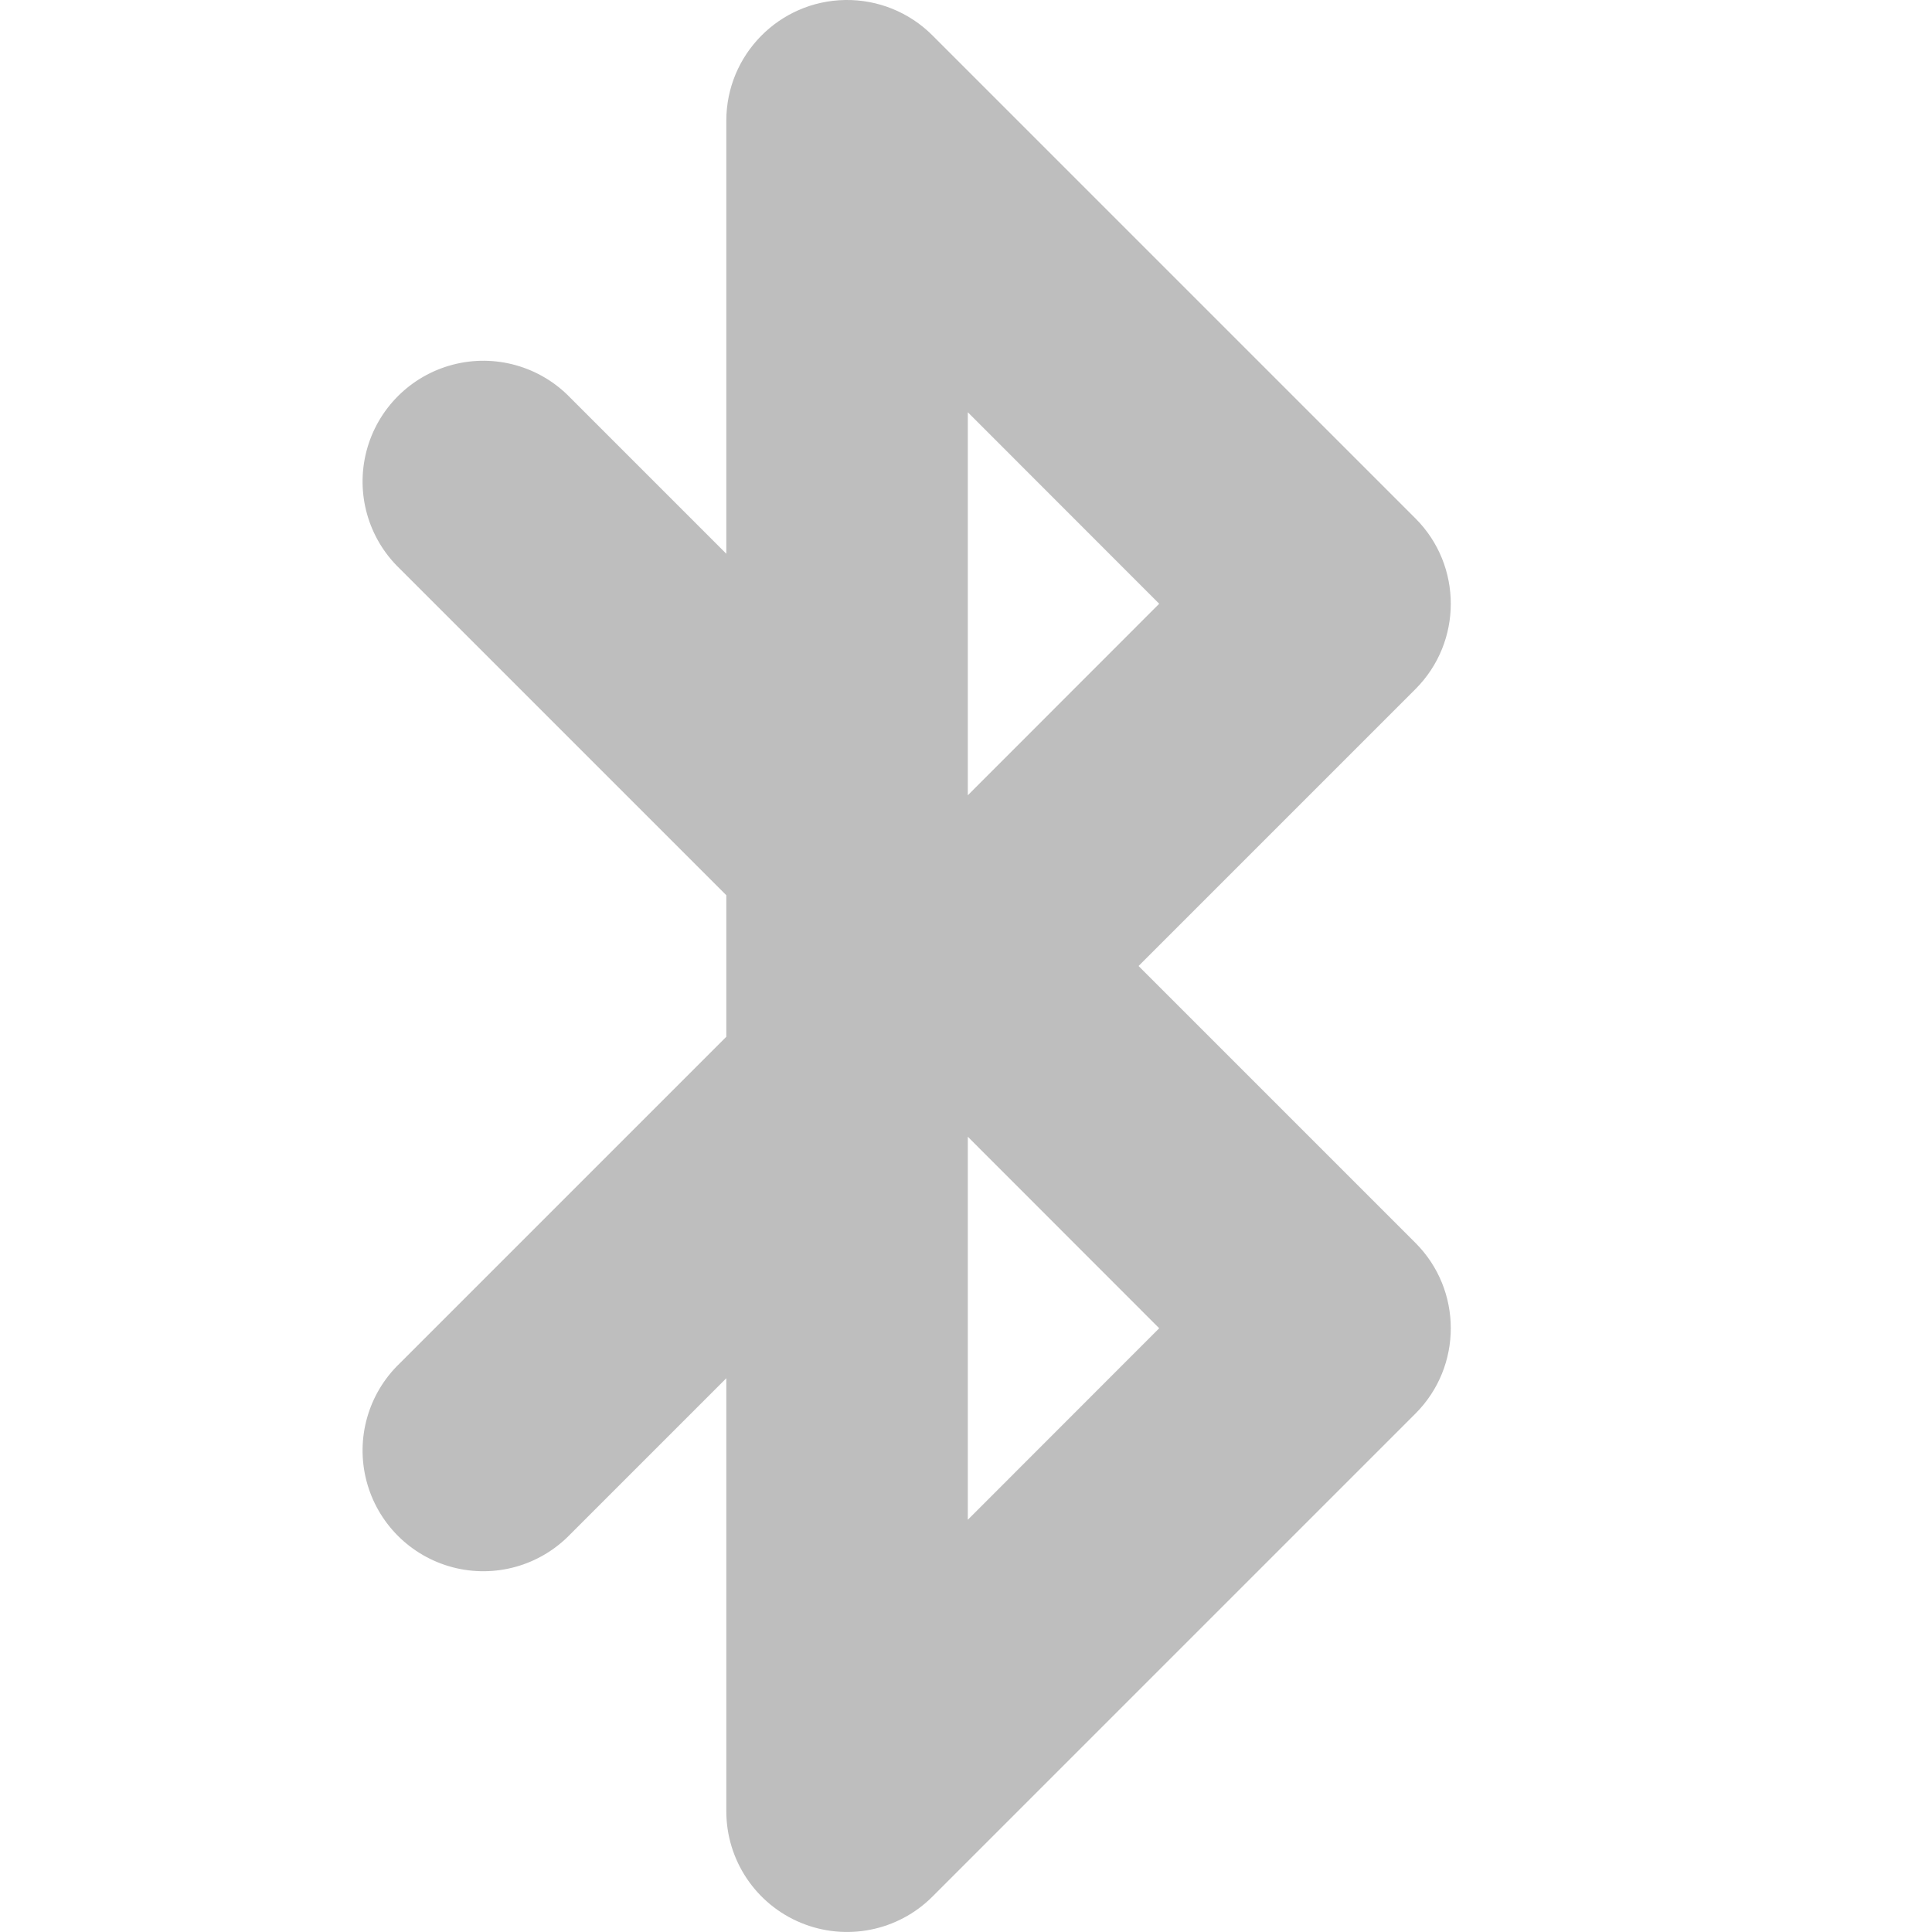
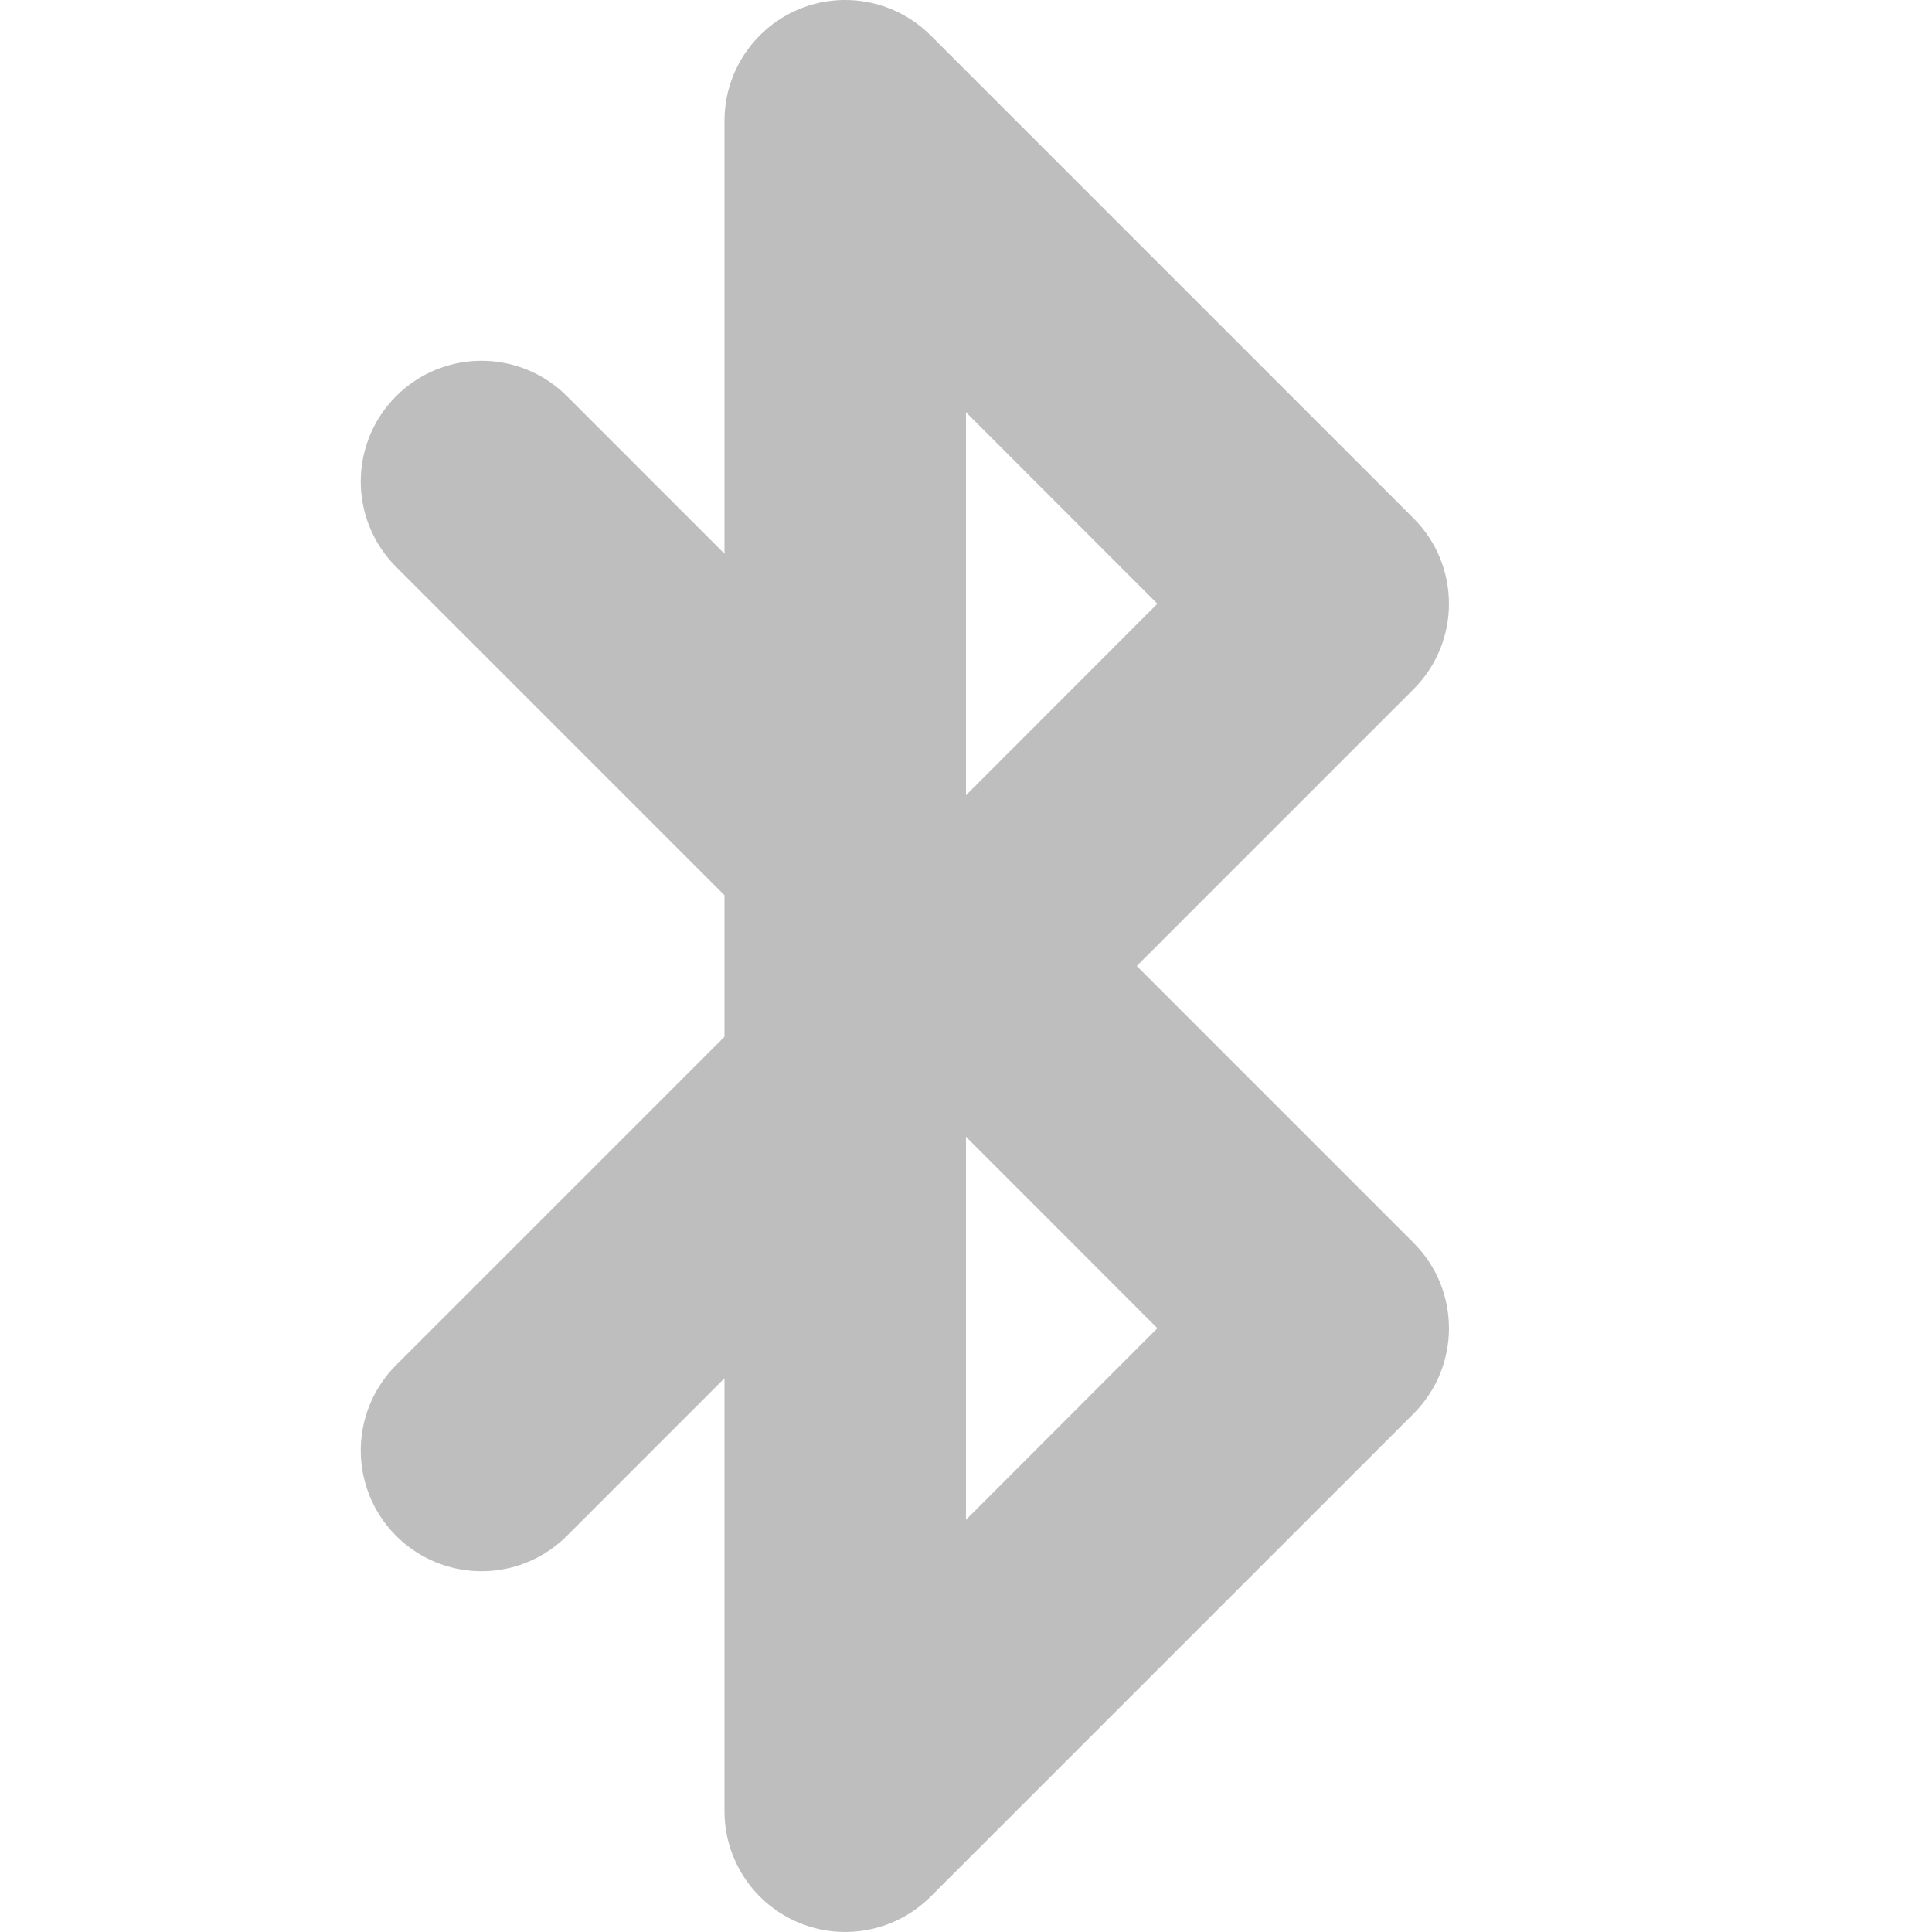
<svg xmlns="http://www.w3.org/2000/svg" height="16" width="16" version="1.1" id="svg6">
  <defs id="defs10" />
-   <path style="color:#000000;font-style:normal;font-variant:normal;font-weight:normal;font-stretch:normal;font-size:medium;line-height:normal;font-family:sans-serif;font-variant-ligatures:normal;font-variant-position:normal;font-variant-caps:normal;font-variant-numeric:normal;font-variant-alternates:normal;font-feature-settings:normal;text-indent:0;text-align:start;text-decoration:none;text-decoration-line:none;text-decoration-style:solid;text-decoration-color:#000000;letter-spacing:normal;word-spacing:normal;text-transform:none;writing-mode:lr-tb;direction:ltr;text-orientation:mixed;dominant-baseline:auto;baseline-shift:baseline;text-anchor:start;white-space:normal;shape-padding:0;clip-rule:nonzero;display:inline;overflow:visible;visibility:visible;opacity:1;isolation:auto;mix-blend-mode:normal;color-interpolation:sRGB;color-interpolation-filters:linearRGB;solid-color:#000000;solid-opacity:1;vector-effect:none;fill:#bebebe;fill-opacity:1;fill-rule:nonzero;stroke:none;stroke-width:2;stroke-linecap:round;stroke-linejoin:round;stroke-miterlimit:4;stroke-dasharray:none;stroke-dashoffset:0;stroke-opacity:1;color-rendering:auto;image-rendering:auto;shape-rendering:auto;text-rendering:auto;enable-background:accumulate" d="M 6.999,3.7727e-8 A 1,1 0 0 0 6.015,1 V 4.586 L 4.722,3.293 a 1,1 0 1 0 -1.414,1.414 l 2.707,2.707 v 1.172 l -2.707,2.707 a 1,1 0 1 0 1.414,1.414 l 1.293,-1.293 V 15 a 1,1 0 0 0 1.707,0.707 l 4,-4 a 1,1 0 0 0 0,-1.414 L 9.429,8 11.722,5.707 a 1,1 0 0 0 0,-1.414 L 7.722,0.293 A 1,1 0 0 0 6.999,3.7727e-8 Z M 8.015,3.414 9.6,5 8.015,6.586 Z m 0,6 L 9.6,11 8.015,12.586 Z" id="path835" />
+   <path style="color:#000000;font-style:normal;font-variant:normal;font-weight:normal;font-stretch:normal;font-size:medium;line-height:normal;font-family:sans-serif;font-variant-ligatures:normal;font-variant-position:normal;font-variant-caps:normal;font-variant-numeric:normal;font-variant-alternates:normal;font-feature-settings:normal;text-indent:0;text-align:start;text-decoration:none;text-decoration-line:none;text-decoration-style:solid;text-decoration-color:#000000;letter-spacing:normal;word-spacing:normal;text-transform:none;writing-mode:lr-tb;direction:ltr;text-orientation:mixed;dominant-baseline:auto;baseline-shift:baseline;text-anchor:start;white-space:normal;shape-padding:0;clip-rule:nonzero;display:inline;overflow:visible;visibility:visible;opacity:1;isolation:auto;mix-blend-mode:normal;color-interpolation:sRGB;color-interpolation-filters:linearRGB;solid-color:#000000;solid-opacity:1;vector-effect:none;fill:#bebebe;fill-opacity:1;fill-rule:nonzero;stroke:none;stroke-width:2;stroke-linecap:round;stroke-linejoin:round;stroke-miterlimit:4;stroke-dasharray:none;stroke-dashoffset:0;stroke-opacity:1;color-rendering:auto;image-rendering:auto;shape-rendering:auto;text-rendering:auto;enable-background:accumulate" d="M 6.984,3.7727e-8 A 1,1 0 0 0 6,1 V 4.586 L 4.707,3.293 a 1,1 0 1 0 -1.414,1.414 l 2.707,2.707 v 1.172 l -2.707,2.707 a 1,1 0 1 0 1.414,1.414 l 1.293,-1.293 V 15 a 1,1 0 0 0 1.707,0.707 l 4,-4 a 1,1 0 0 0 0,-1.414 L 9.414,8 11.707,5.707 a 1,1 0 0 0 0,-1.414 L 7.707,0.293 A 1,1 0 0 0 6.984,3.7727e-8 Z M 8,3.414 9.585,5 8,6.586 Z m 0,6 L 9.585,11 8,12.586 Z" id="path835" />
</svg>
